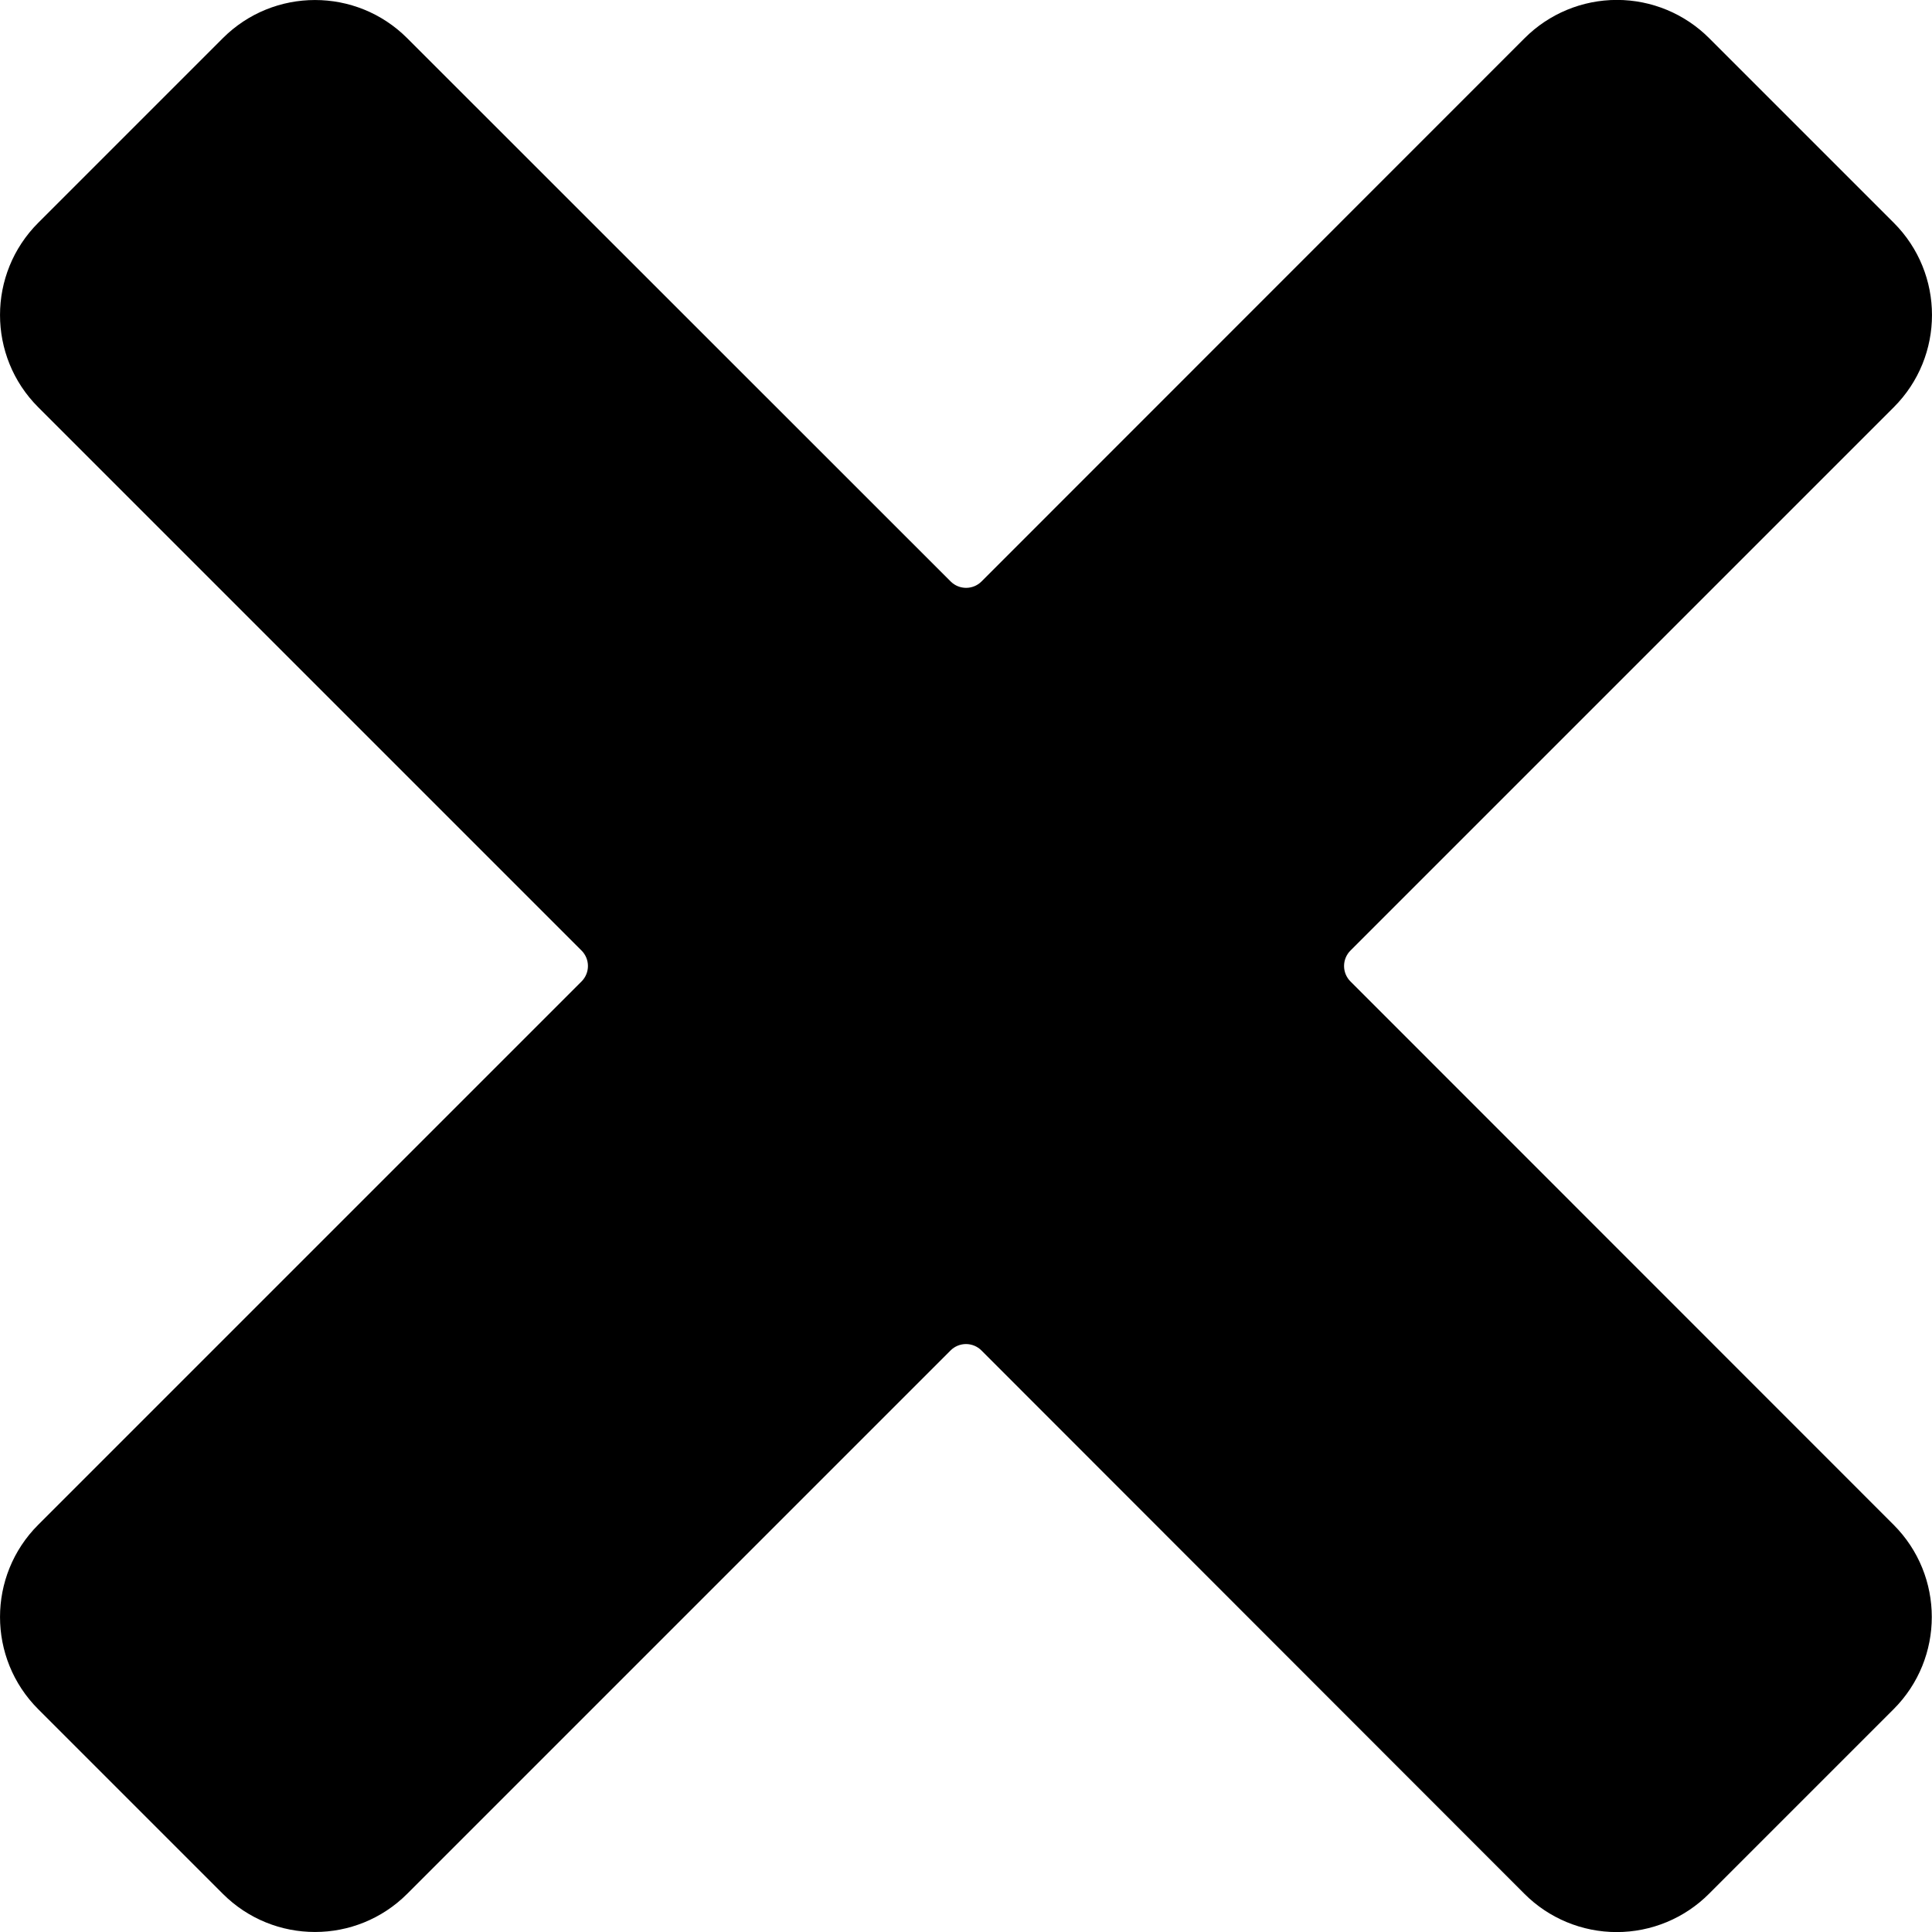
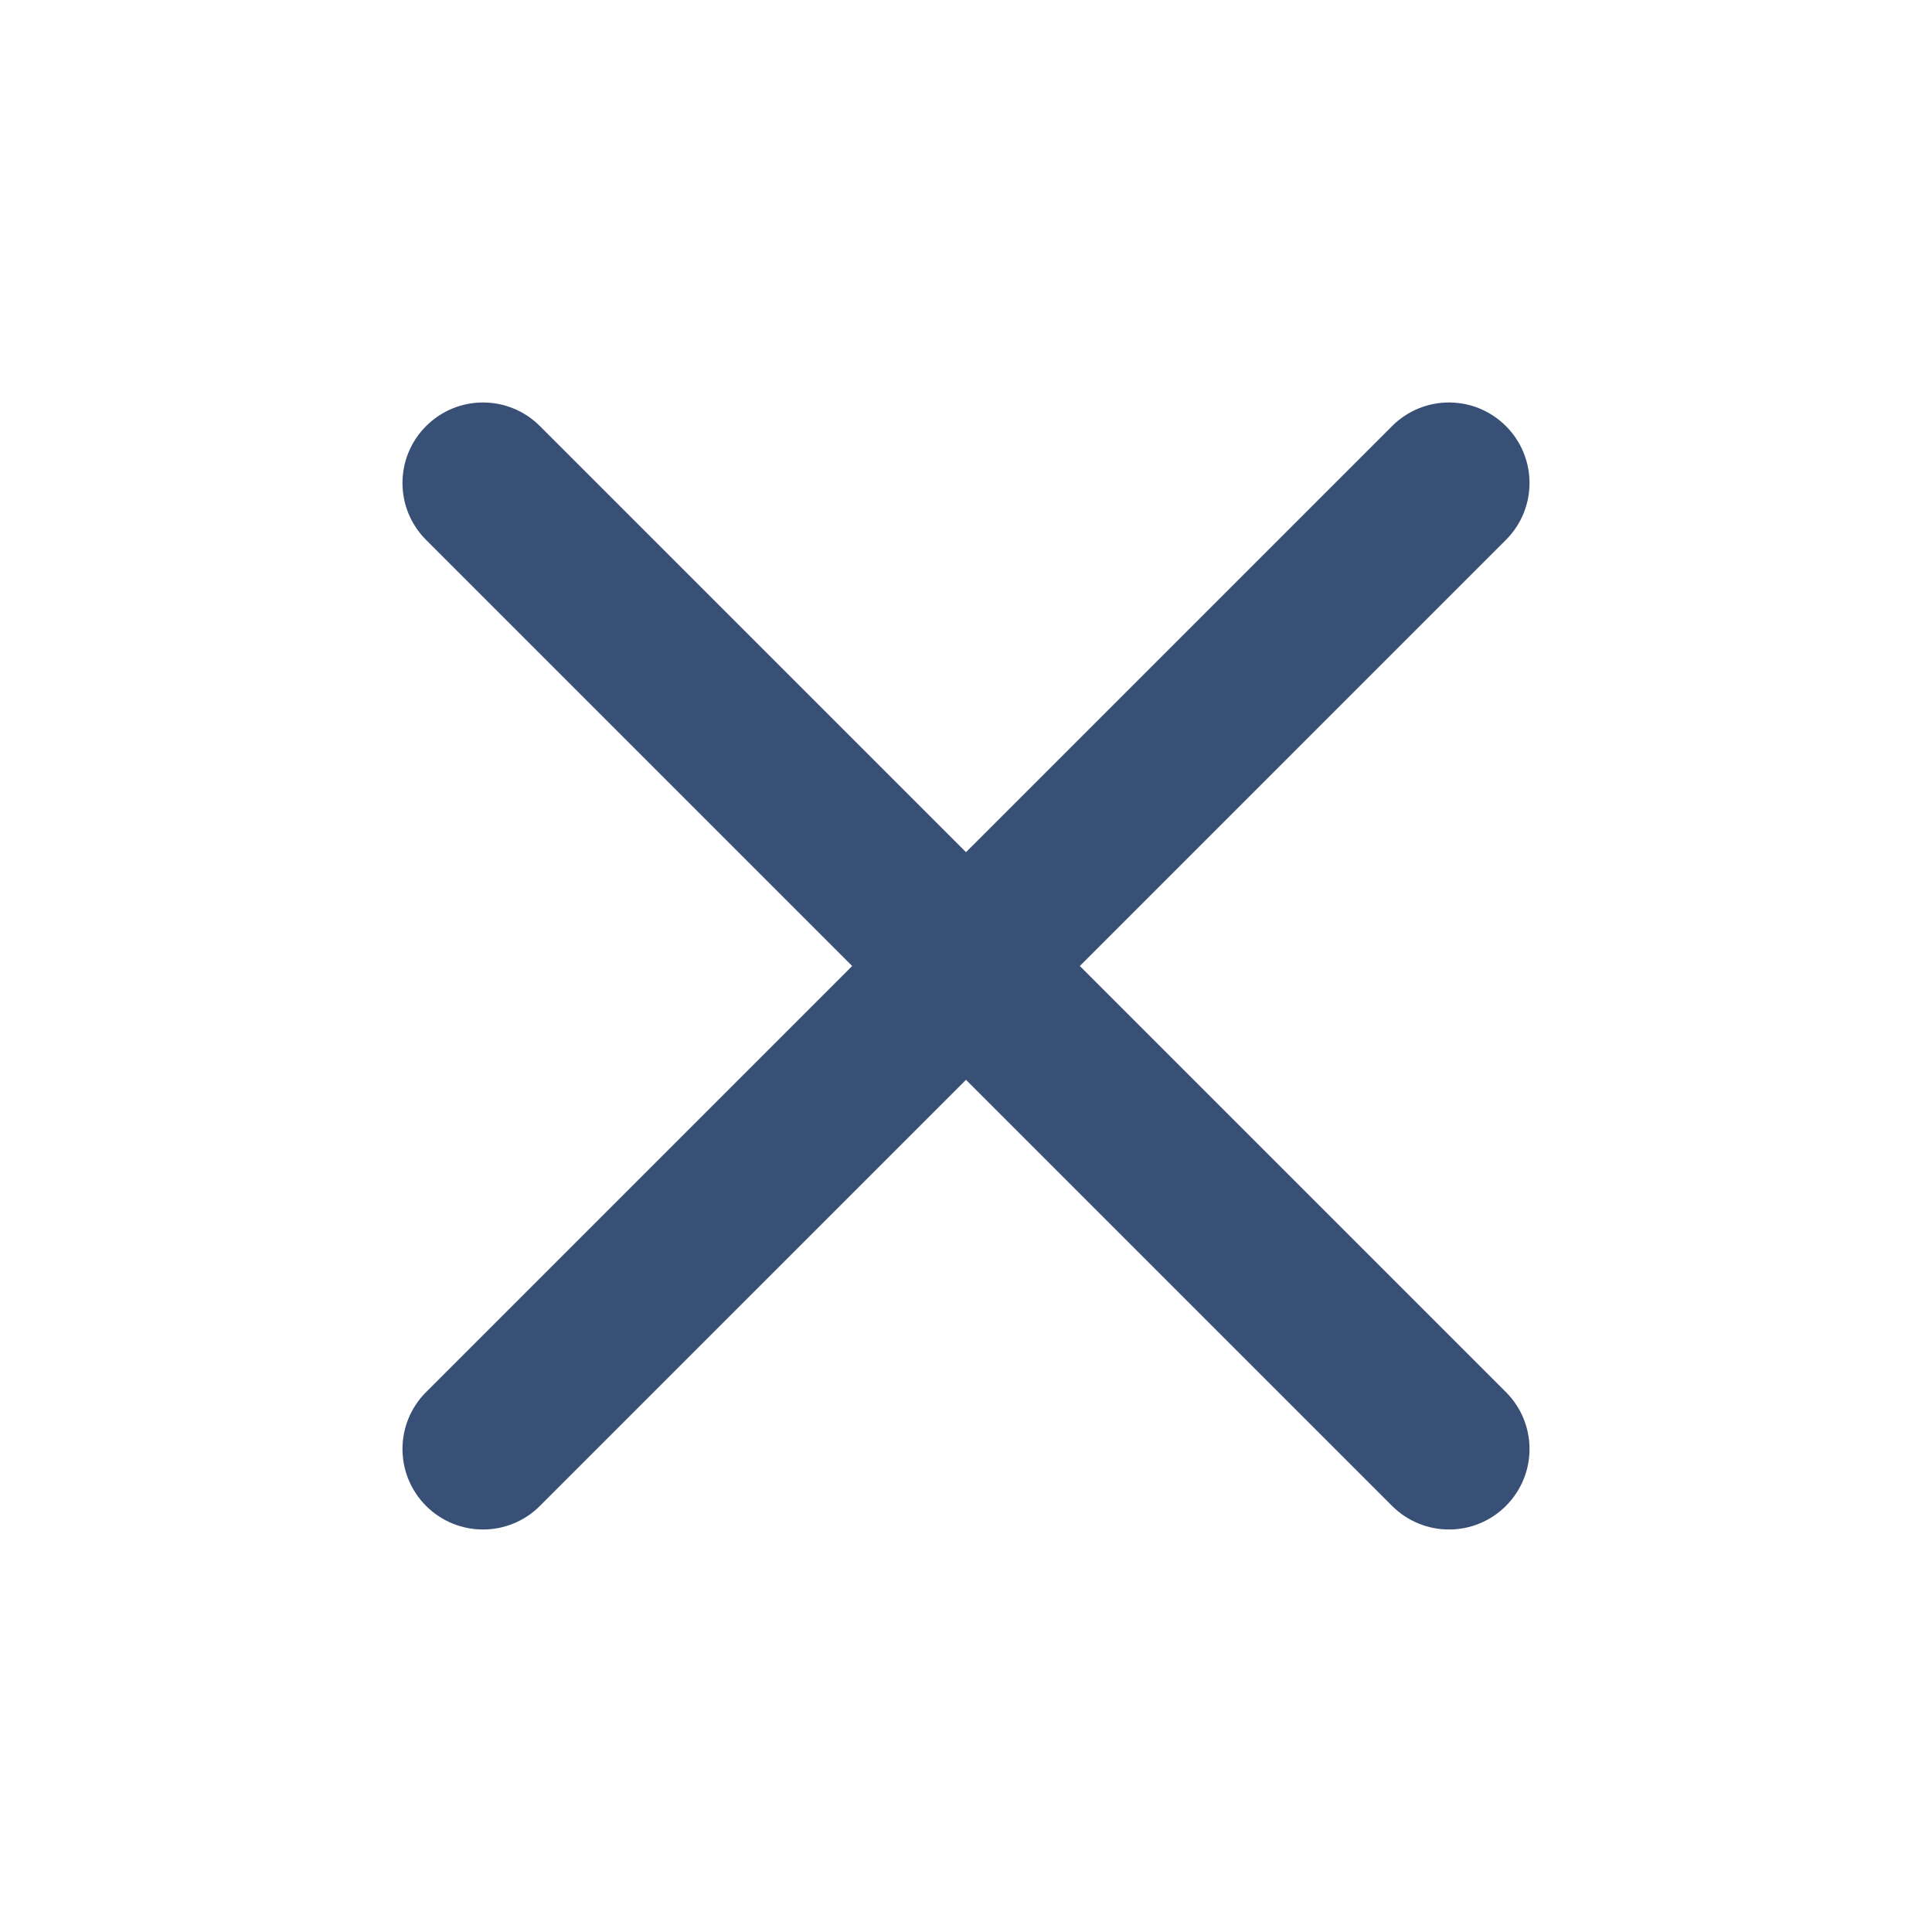
- <svg preserveAspectRatio="none" viewBox="0 0 10 10">&gt;
-     <g fill="none" fillRule="evenodd">
-     <path d="M9.802 2.108a.675.675 0 0 0 0-.955L8.847.198a.675.675 0 0 0-.956 0L5.08 3.01a.113.113 0 0 1-.159 0L2.108.198a.675.675 0 0 0-.955 0l-.955.955a.675.675 0 0 0 0 .955L3.01 4.92a.113.113 0 0 1 0 .16L.198 7.892a.675.675 0 0 0 0 .955l.955.955a.675.675 0 0 0 .955 0L4.92 6.99a.113.113 0 0 1 .16 0L7.89 9.802a.675.675 0 0 0 .956 0l.955-.955a.675.675 0 0 0 0-.955L6.99 5.08a.113.113 0 0 1 0-.16l2.812-2.812z" fill="currentColor" />
-   </g>
+ <svg xmlns="http://www.w3.org/2000/svg" width="24" height="24" viewBox="0 0 24 24" fill="none">
+   <path fill-rule="evenodd" clip-rule="evenodd" d="M13.414 12L18.707 6.707C19.098 6.316 19.098 5.684 18.707 5.293C18.316 4.902 17.684 4.902 17.293 5.293L12 10.586L6.707 5.293C6.316 4.902 5.684 4.902 5.293 5.293C4.902 5.684 4.902 6.316 5.293 6.707L10.586 12L5.293 17.293C4.902 17.684 4.902 18.316 5.293 18.707C5.488 18.902 5.744 19 6 19C6.256 19 6.512 18.902 6.707 18.707L12 13.414L17.293 18.707C17.488 18.902 17.744 19 18 19C18.256 19 18.512 18.902 18.707 18.707C19.098 18.316 19.098 17.684 18.707 17.293L13.414 12Z" fill="#385075" />
</svg>
